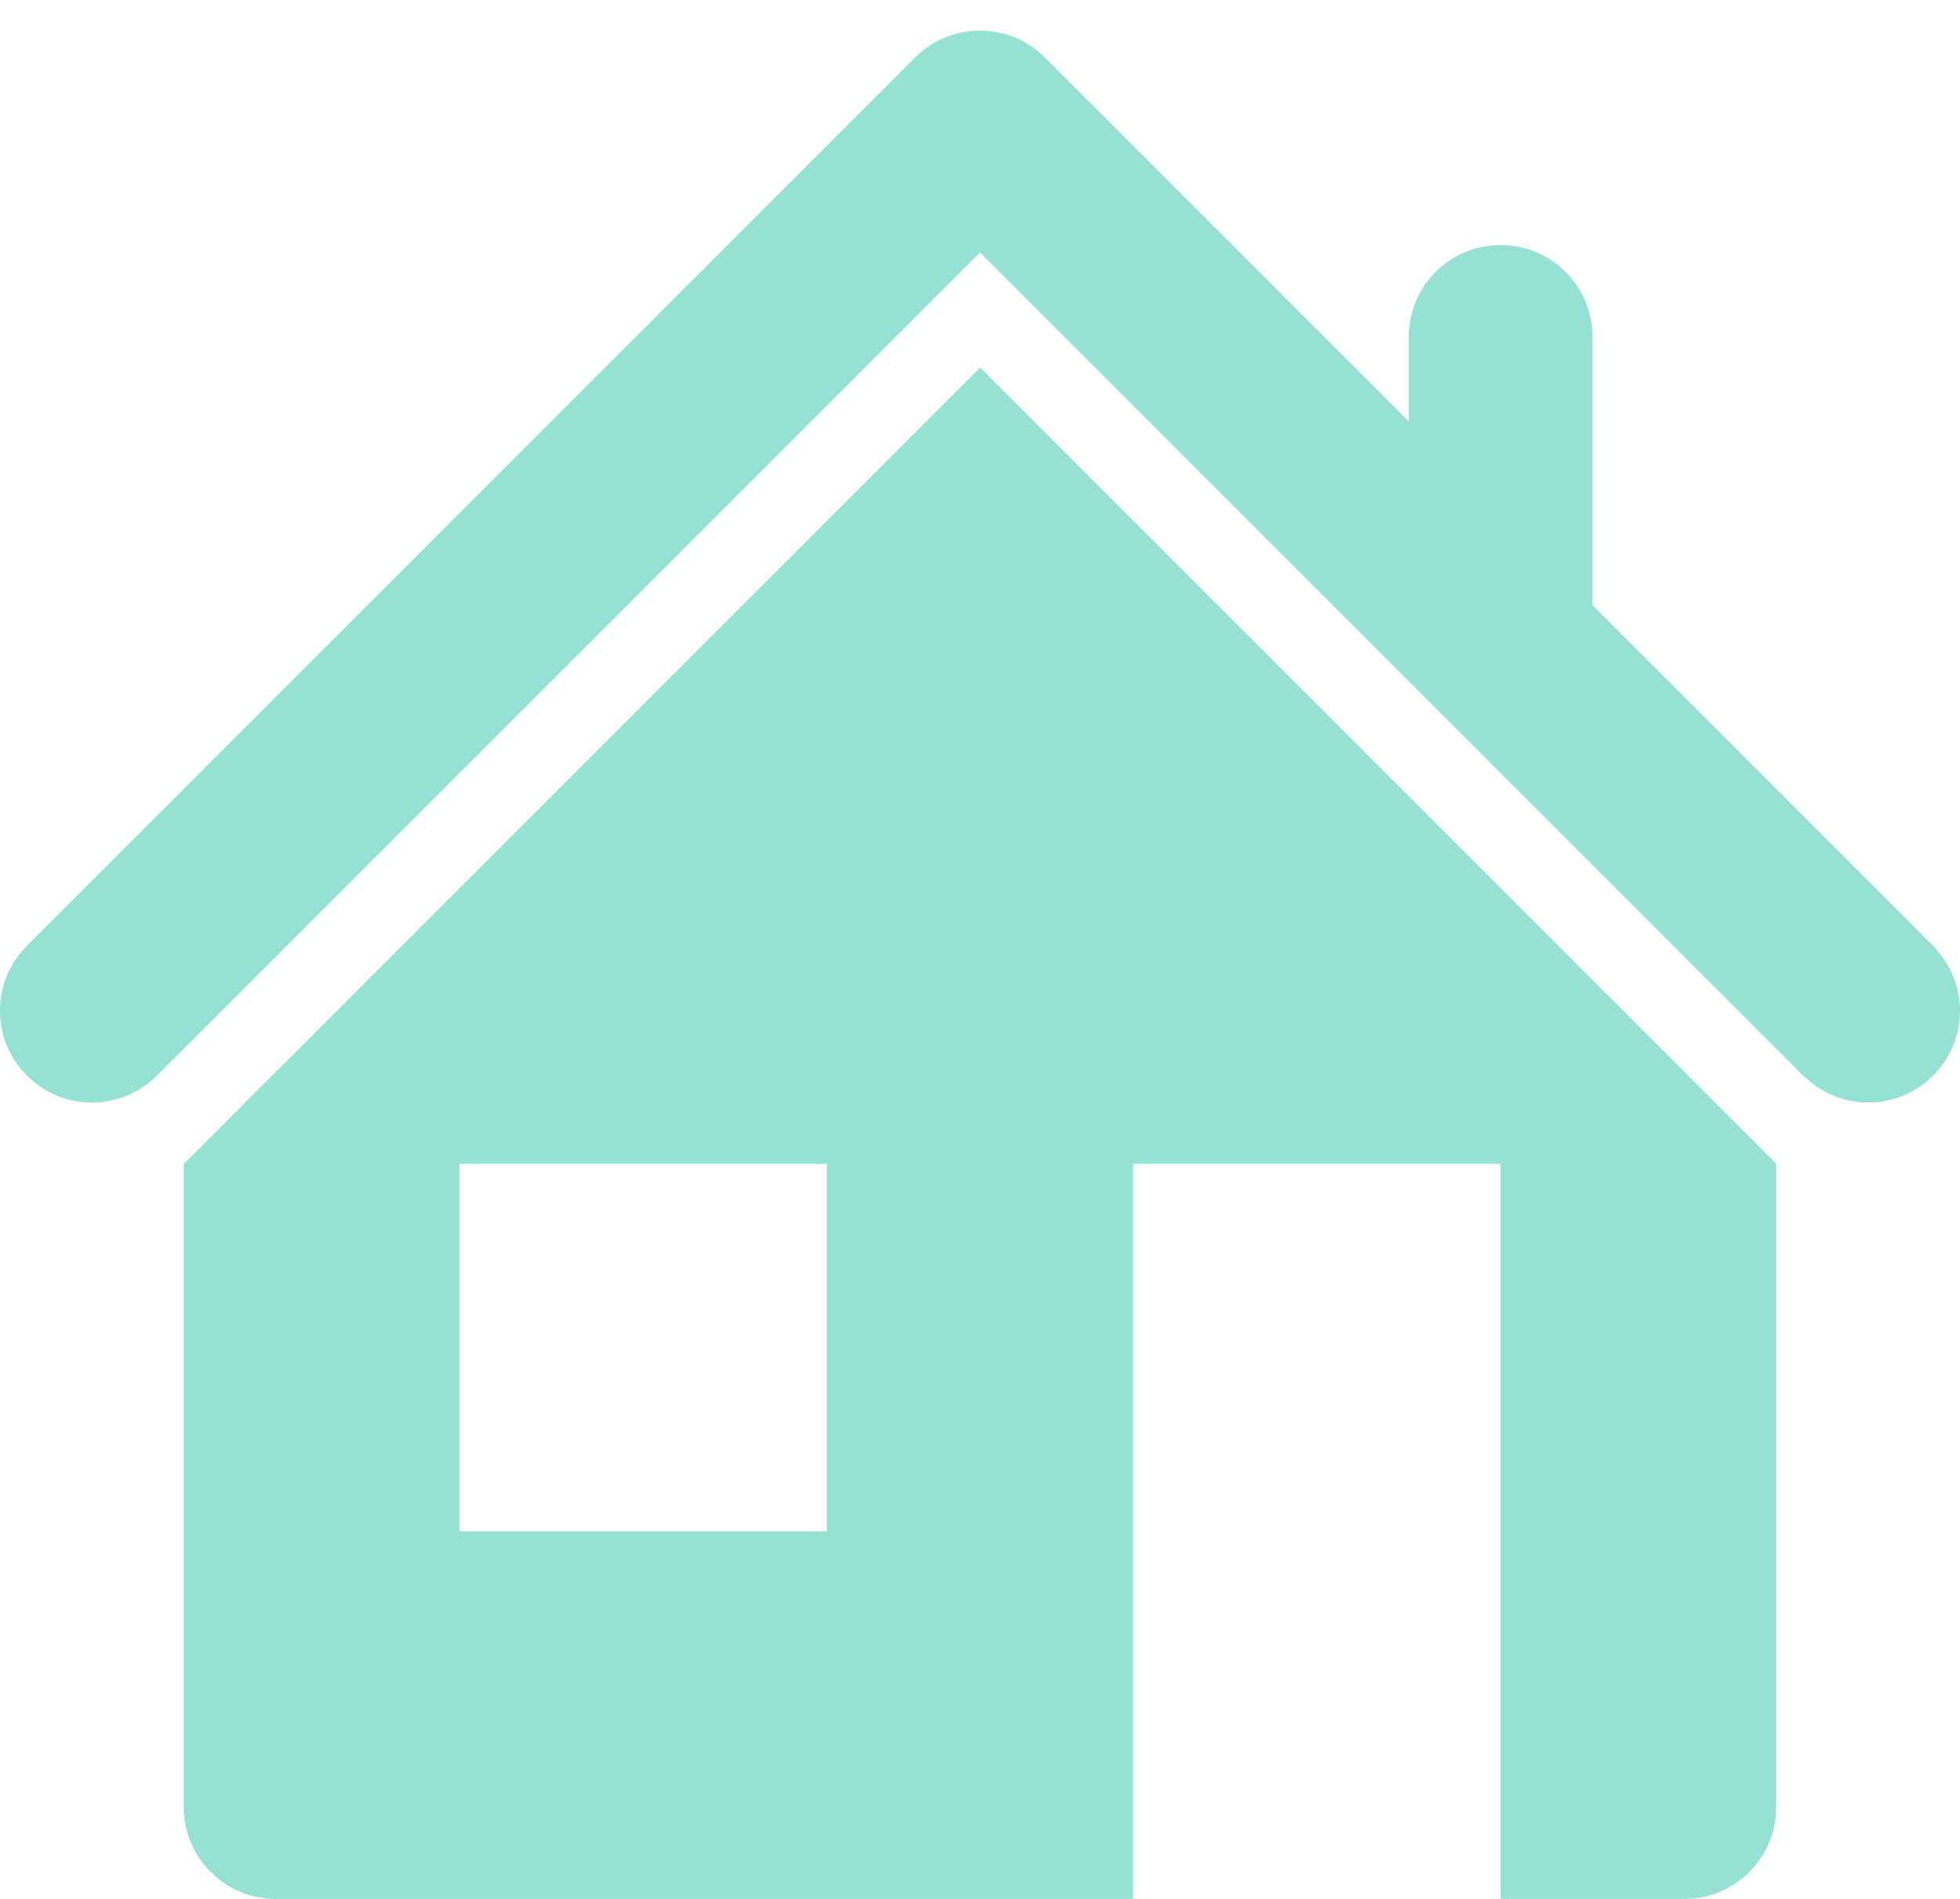
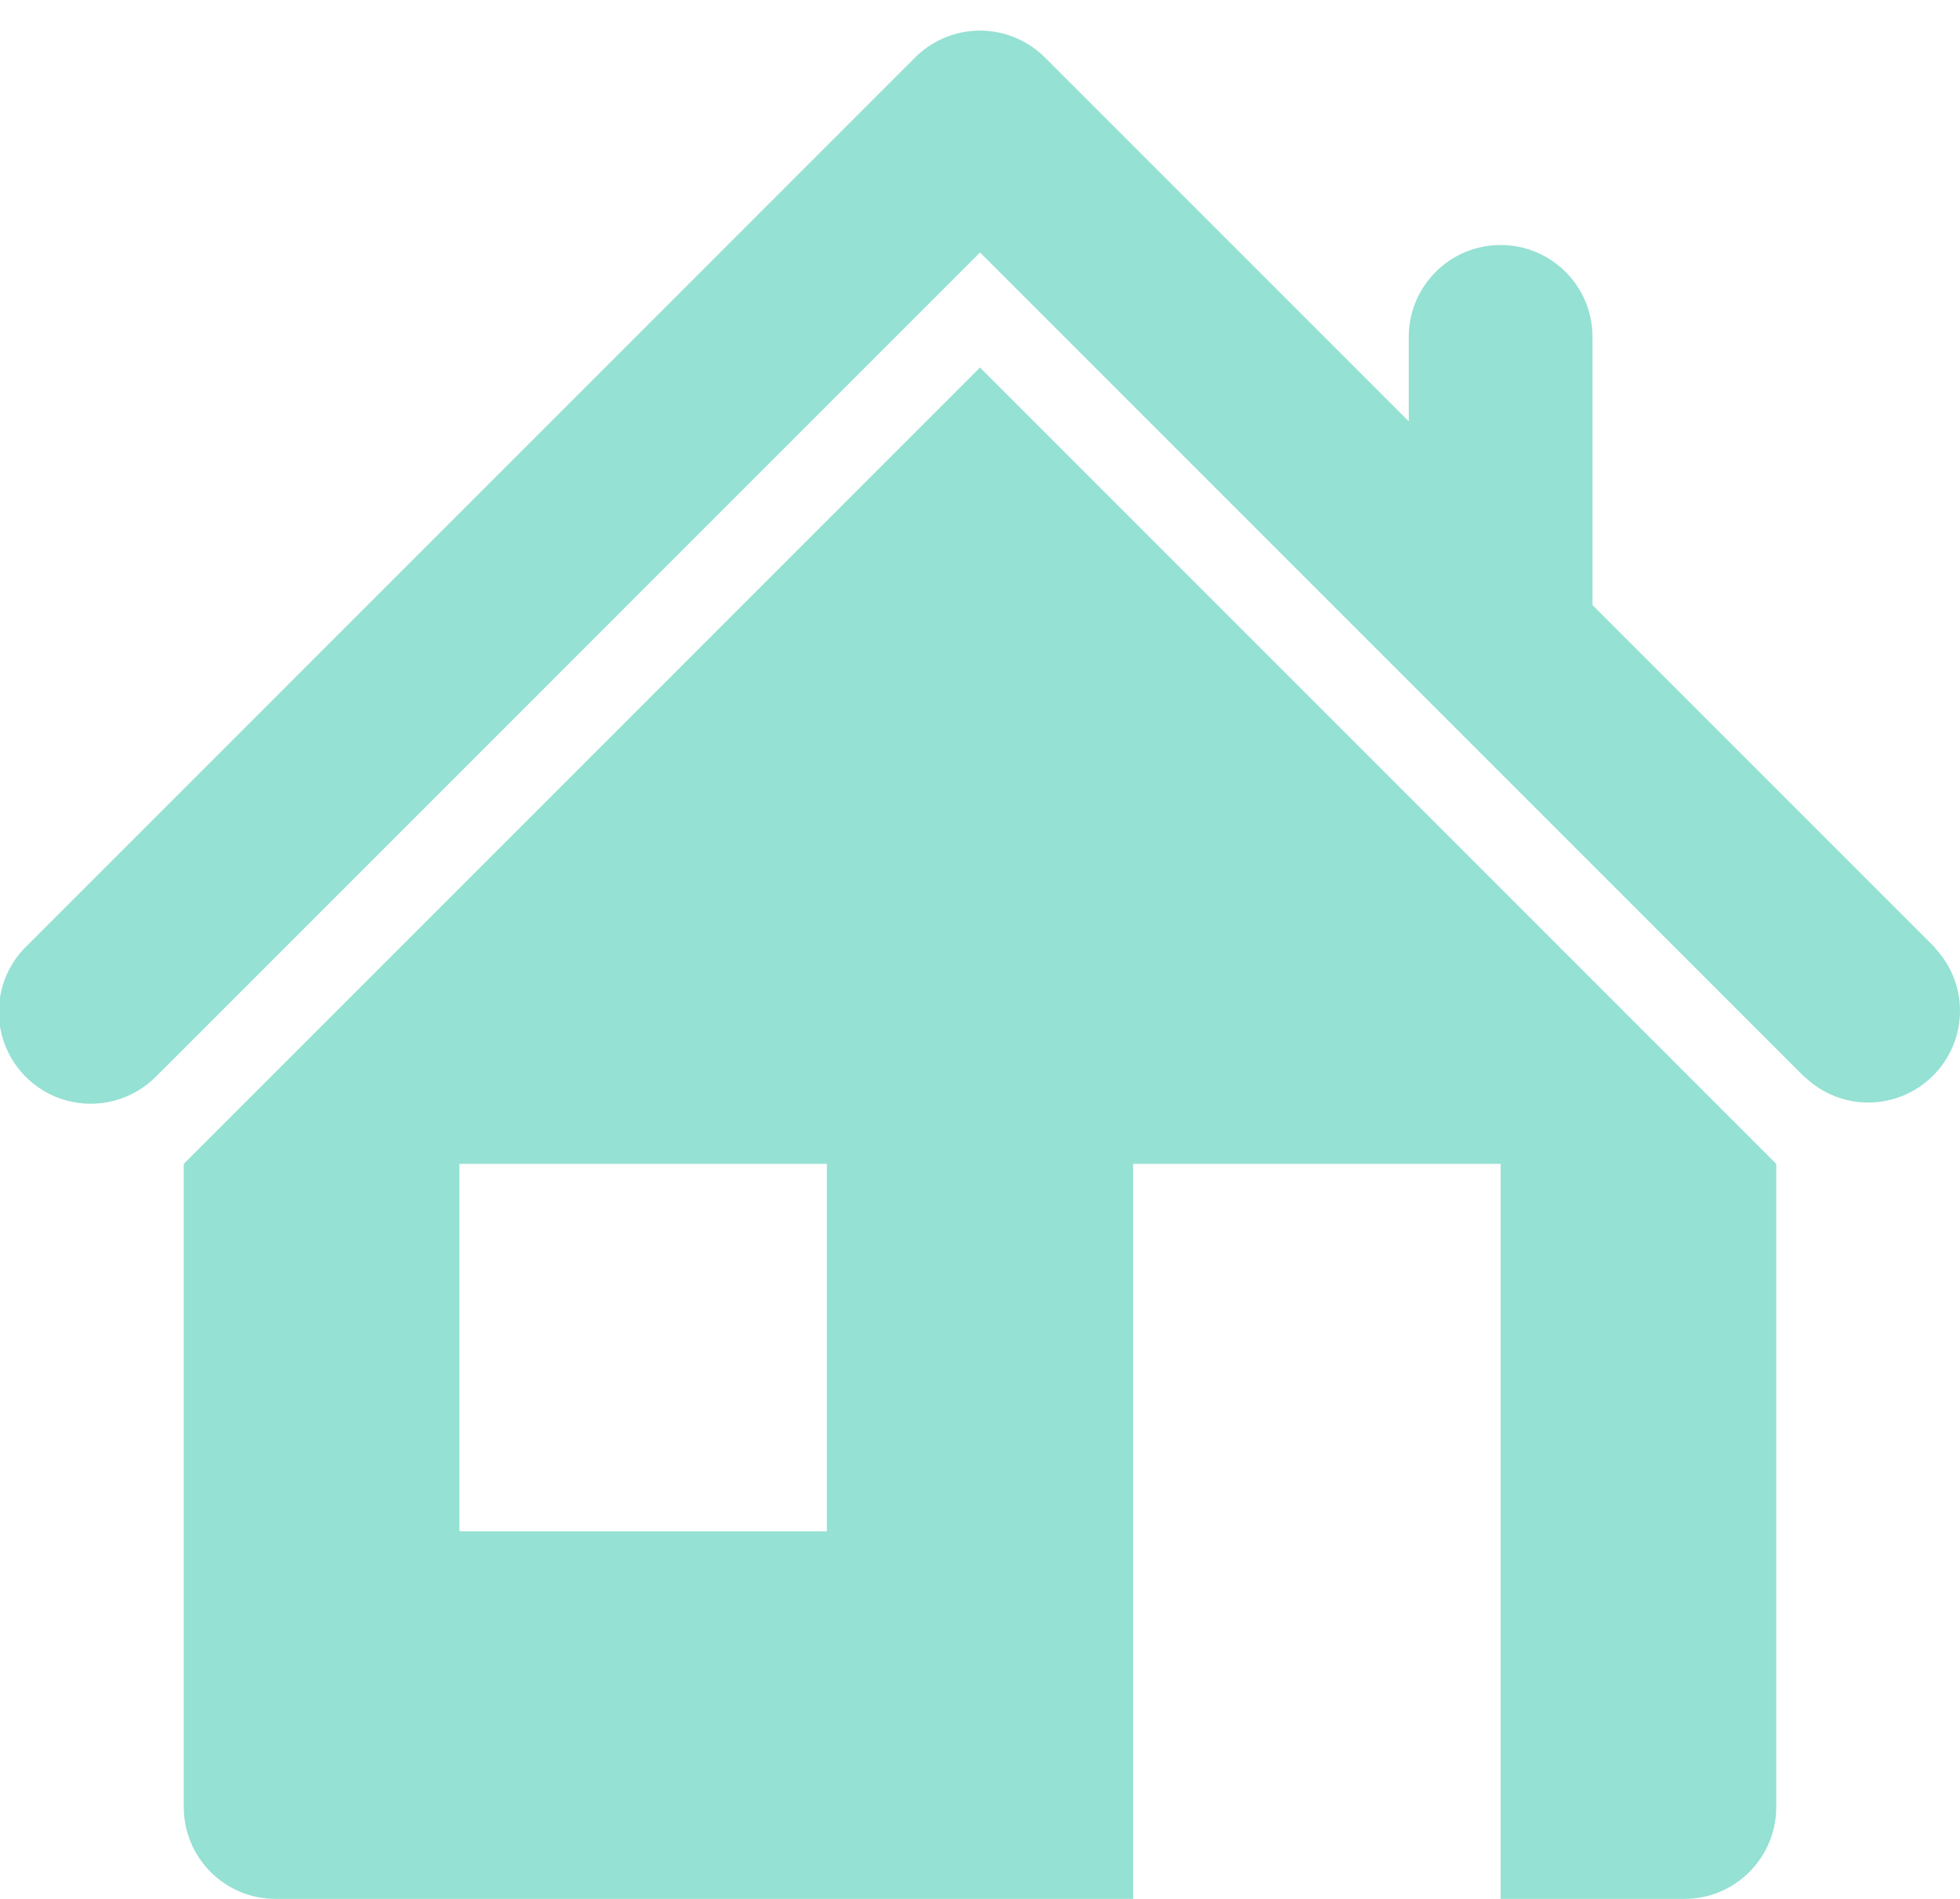
<svg xmlns="http://www.w3.org/2000/svg" fill="#95e1d3" viewBox="0 0 32 31">
-   <path d="M32.000,16.500 C32.000,17.328 31.328,17.999 30.500,17.999 C30.105,17.999 29.748,17.844 29.480,17.594 L29.477,17.598 L16.038,4.159 L16.038,4.159 L16.000,4.122 L16.000,4.122 L2.554,17.568 L2.553,17.568 C2.282,17.835 1.910,17.999 1.500,17.999 C0.672,17.999 -0.000,17.328 -0.000,16.500 C-0.000,16.075 0.177,15.692 0.461,15.419 L14.919,0.960 C15.192,0.677 15.575,0.500 16.000,0.500 L16.000,0.500 L16.000,0.500 C16.000,0.500 16.000,0.500 16.001,0.500 C16.027,0.500 16.053,0.500 16.080,0.502 C16.084,0.502 16.088,0.503 16.092,0.503 C16.115,0.504 16.137,0.506 16.160,0.508 C16.161,0.508 16.162,0.508 16.164,0.509 C16.531,0.549 16.858,0.721 17.097,0.977 L17.098,0.976 L23.000,6.878 L23.000,5.500 C23.000,4.671 23.671,4.000 24.500,4.000 C25.328,4.000 26.000,4.671 26.000,5.500 L26.000,9.878 L31.598,15.476 L31.594,15.480 C31.844,15.748 32.000,16.105 32.000,16.500 ZM29.000,19.000 L29.000,23.500 L29.000,25.500 L29.000,29.500 C29.000,30.328 28.328,31.000 27.500,31.000 L24.500,31.000 L24.500,19.000 L18.500,19.000 L18.500,31.000 L4.500,31.000 C3.672,31.000 3.000,30.328 3.000,29.500 L3.000,25.500 L3.000,23.500 L3.000,19.000 L16.000,6.000 L29.000,19.000 ZM13.500,19.000 L7.500,19.000 L7.500,25.000 L13.500,25.000 L13.500,19.000 Z" />
+   <path d="M32 16.5a1.5 1.5 0 01-1.5 1.499 1.49 1.49 0 01-1.02-.405l-.003.004L16.038 4.159 16 4.122 2.554 17.568h-.001a1.5 1.5 0 11-2.092-2.149L14.919.96C15.192.677 15.575.5 16 .5h.001c.026 0 .052 0 .079.002l.012.001.068.005.004.001c.367.04.694.212.933.468l.001-.001L23 6.878V5.5a1.5 1.5 0 113 0v4.378l5.598 5.598-.004.004c.25.268.406.625.406 1.02zM29 19v10.5a1.5 1.5 0 01-1.5 1.5h-3V19h-6v12h-14A1.5 1.5 0 013 29.5V19L16 6l13 13zm-15.5 0h-6v6h6v-6z" />
</svg>
